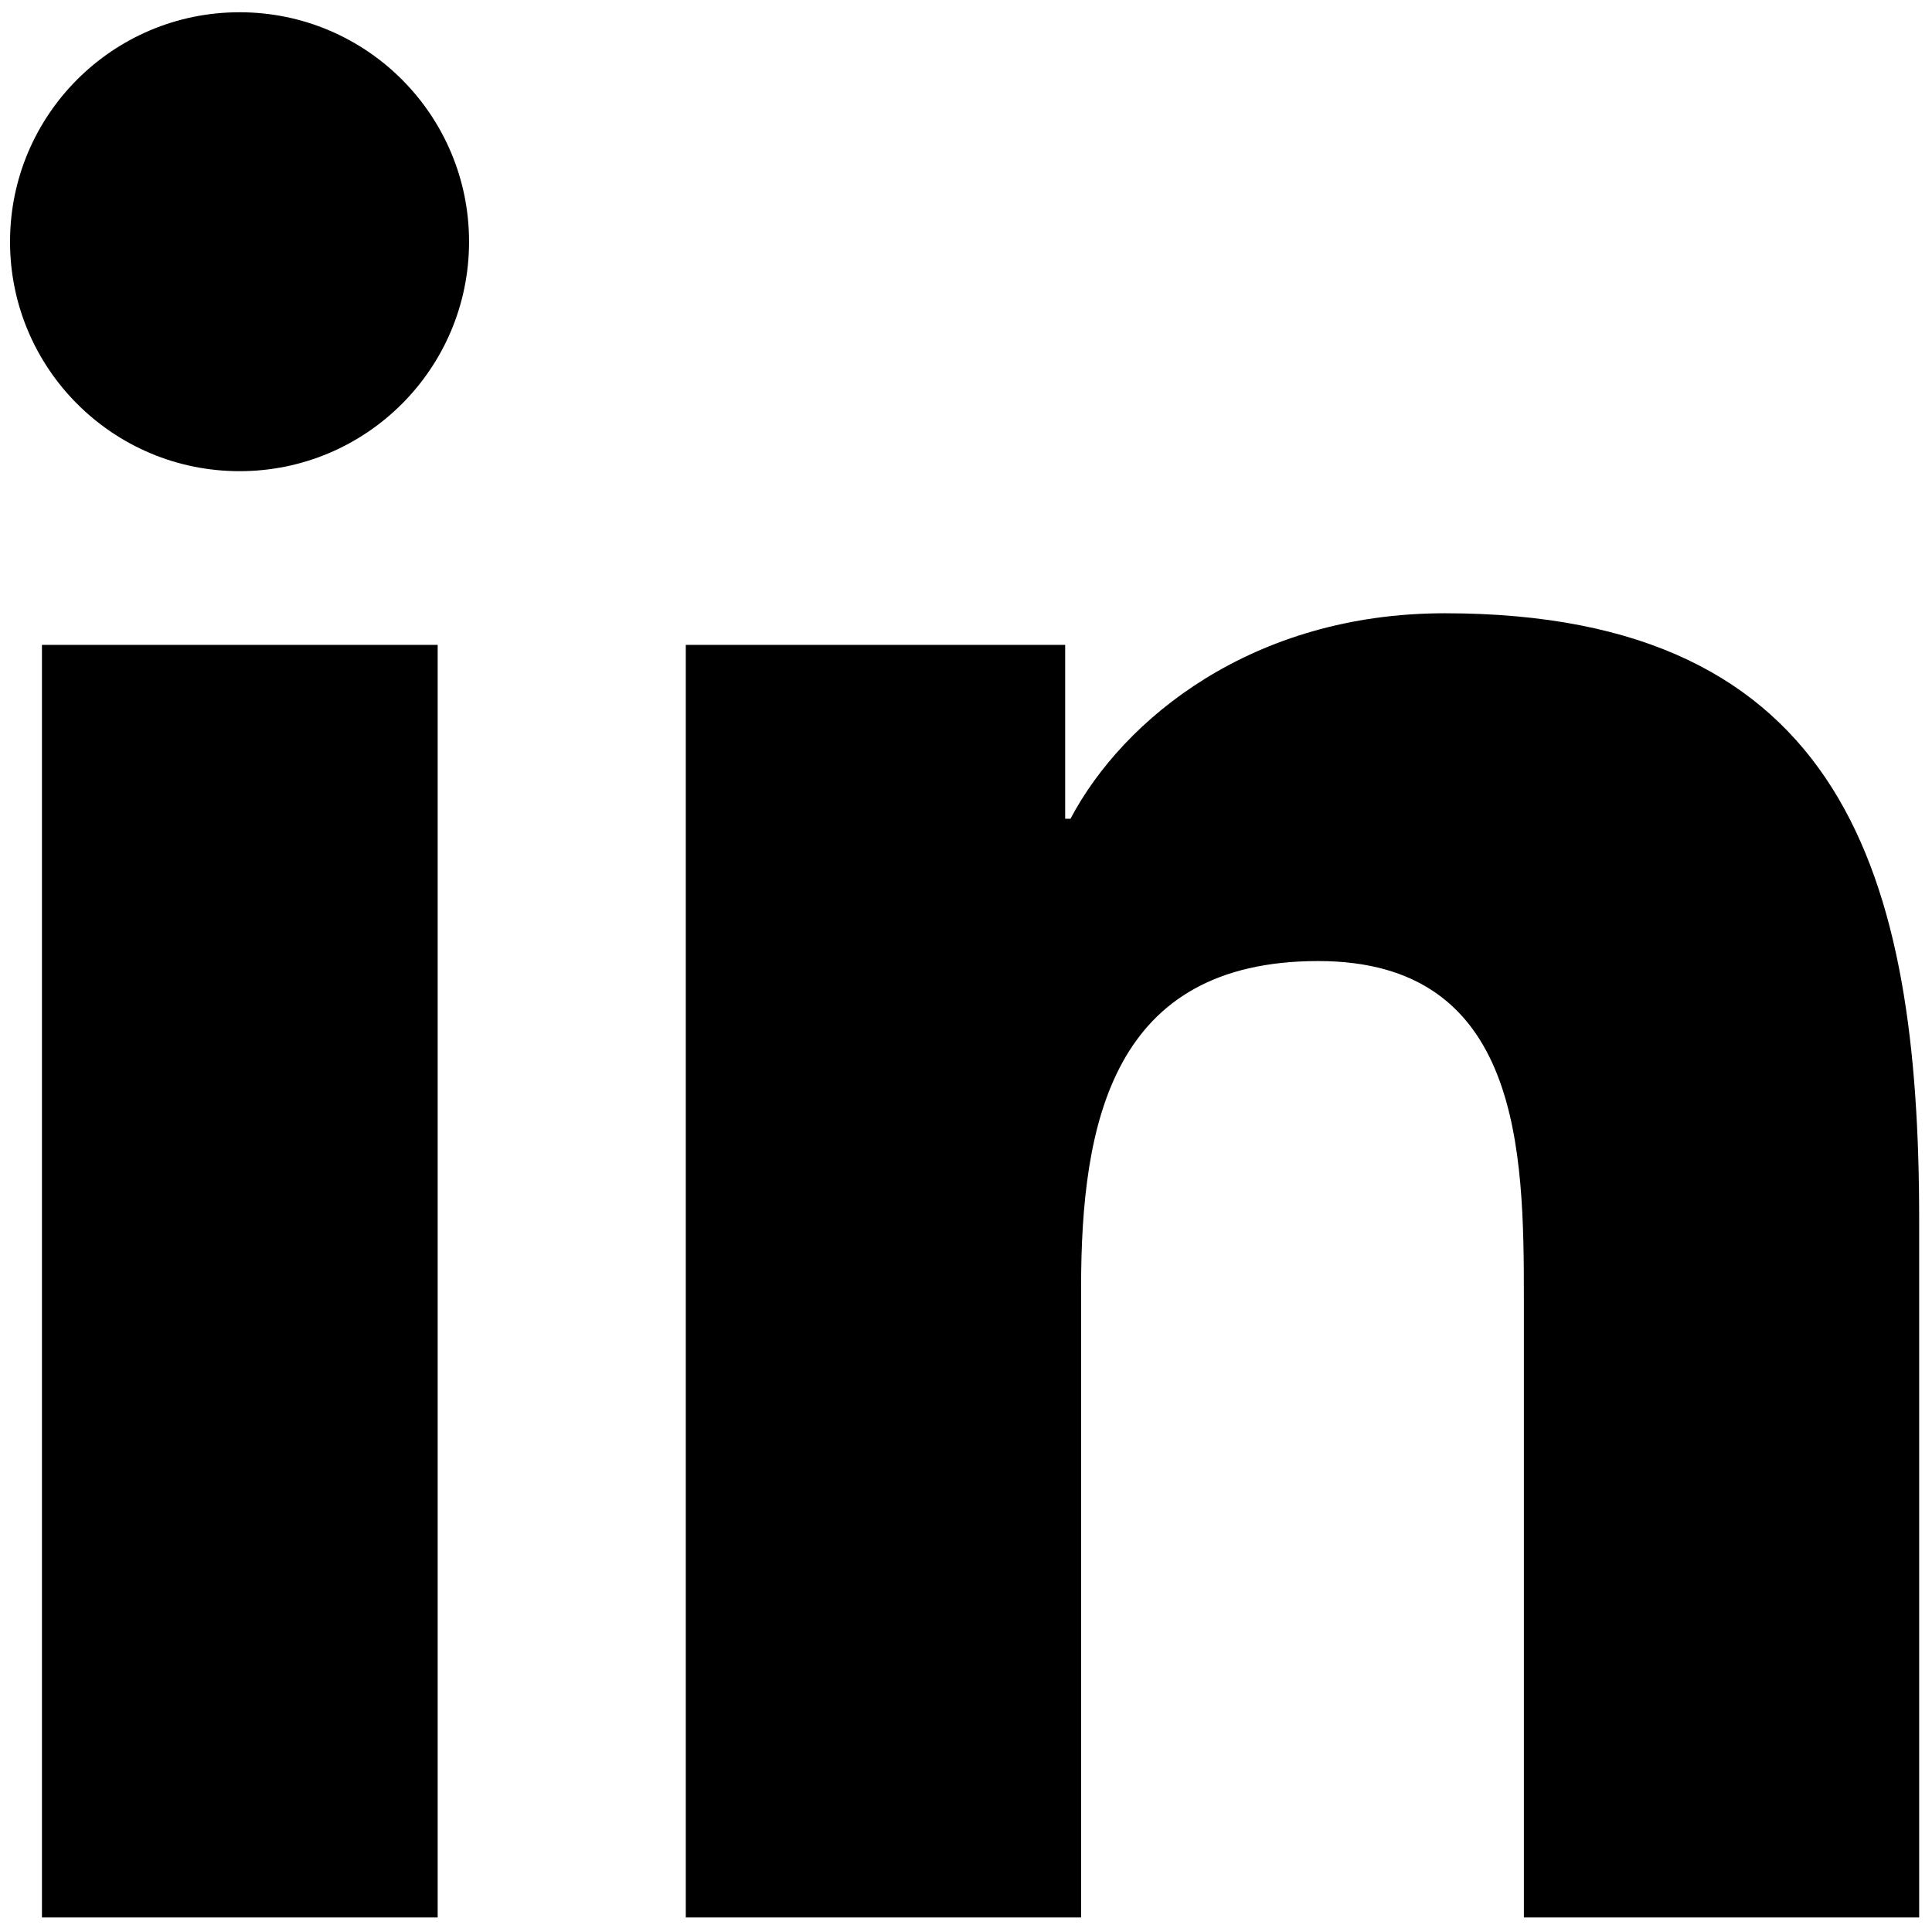
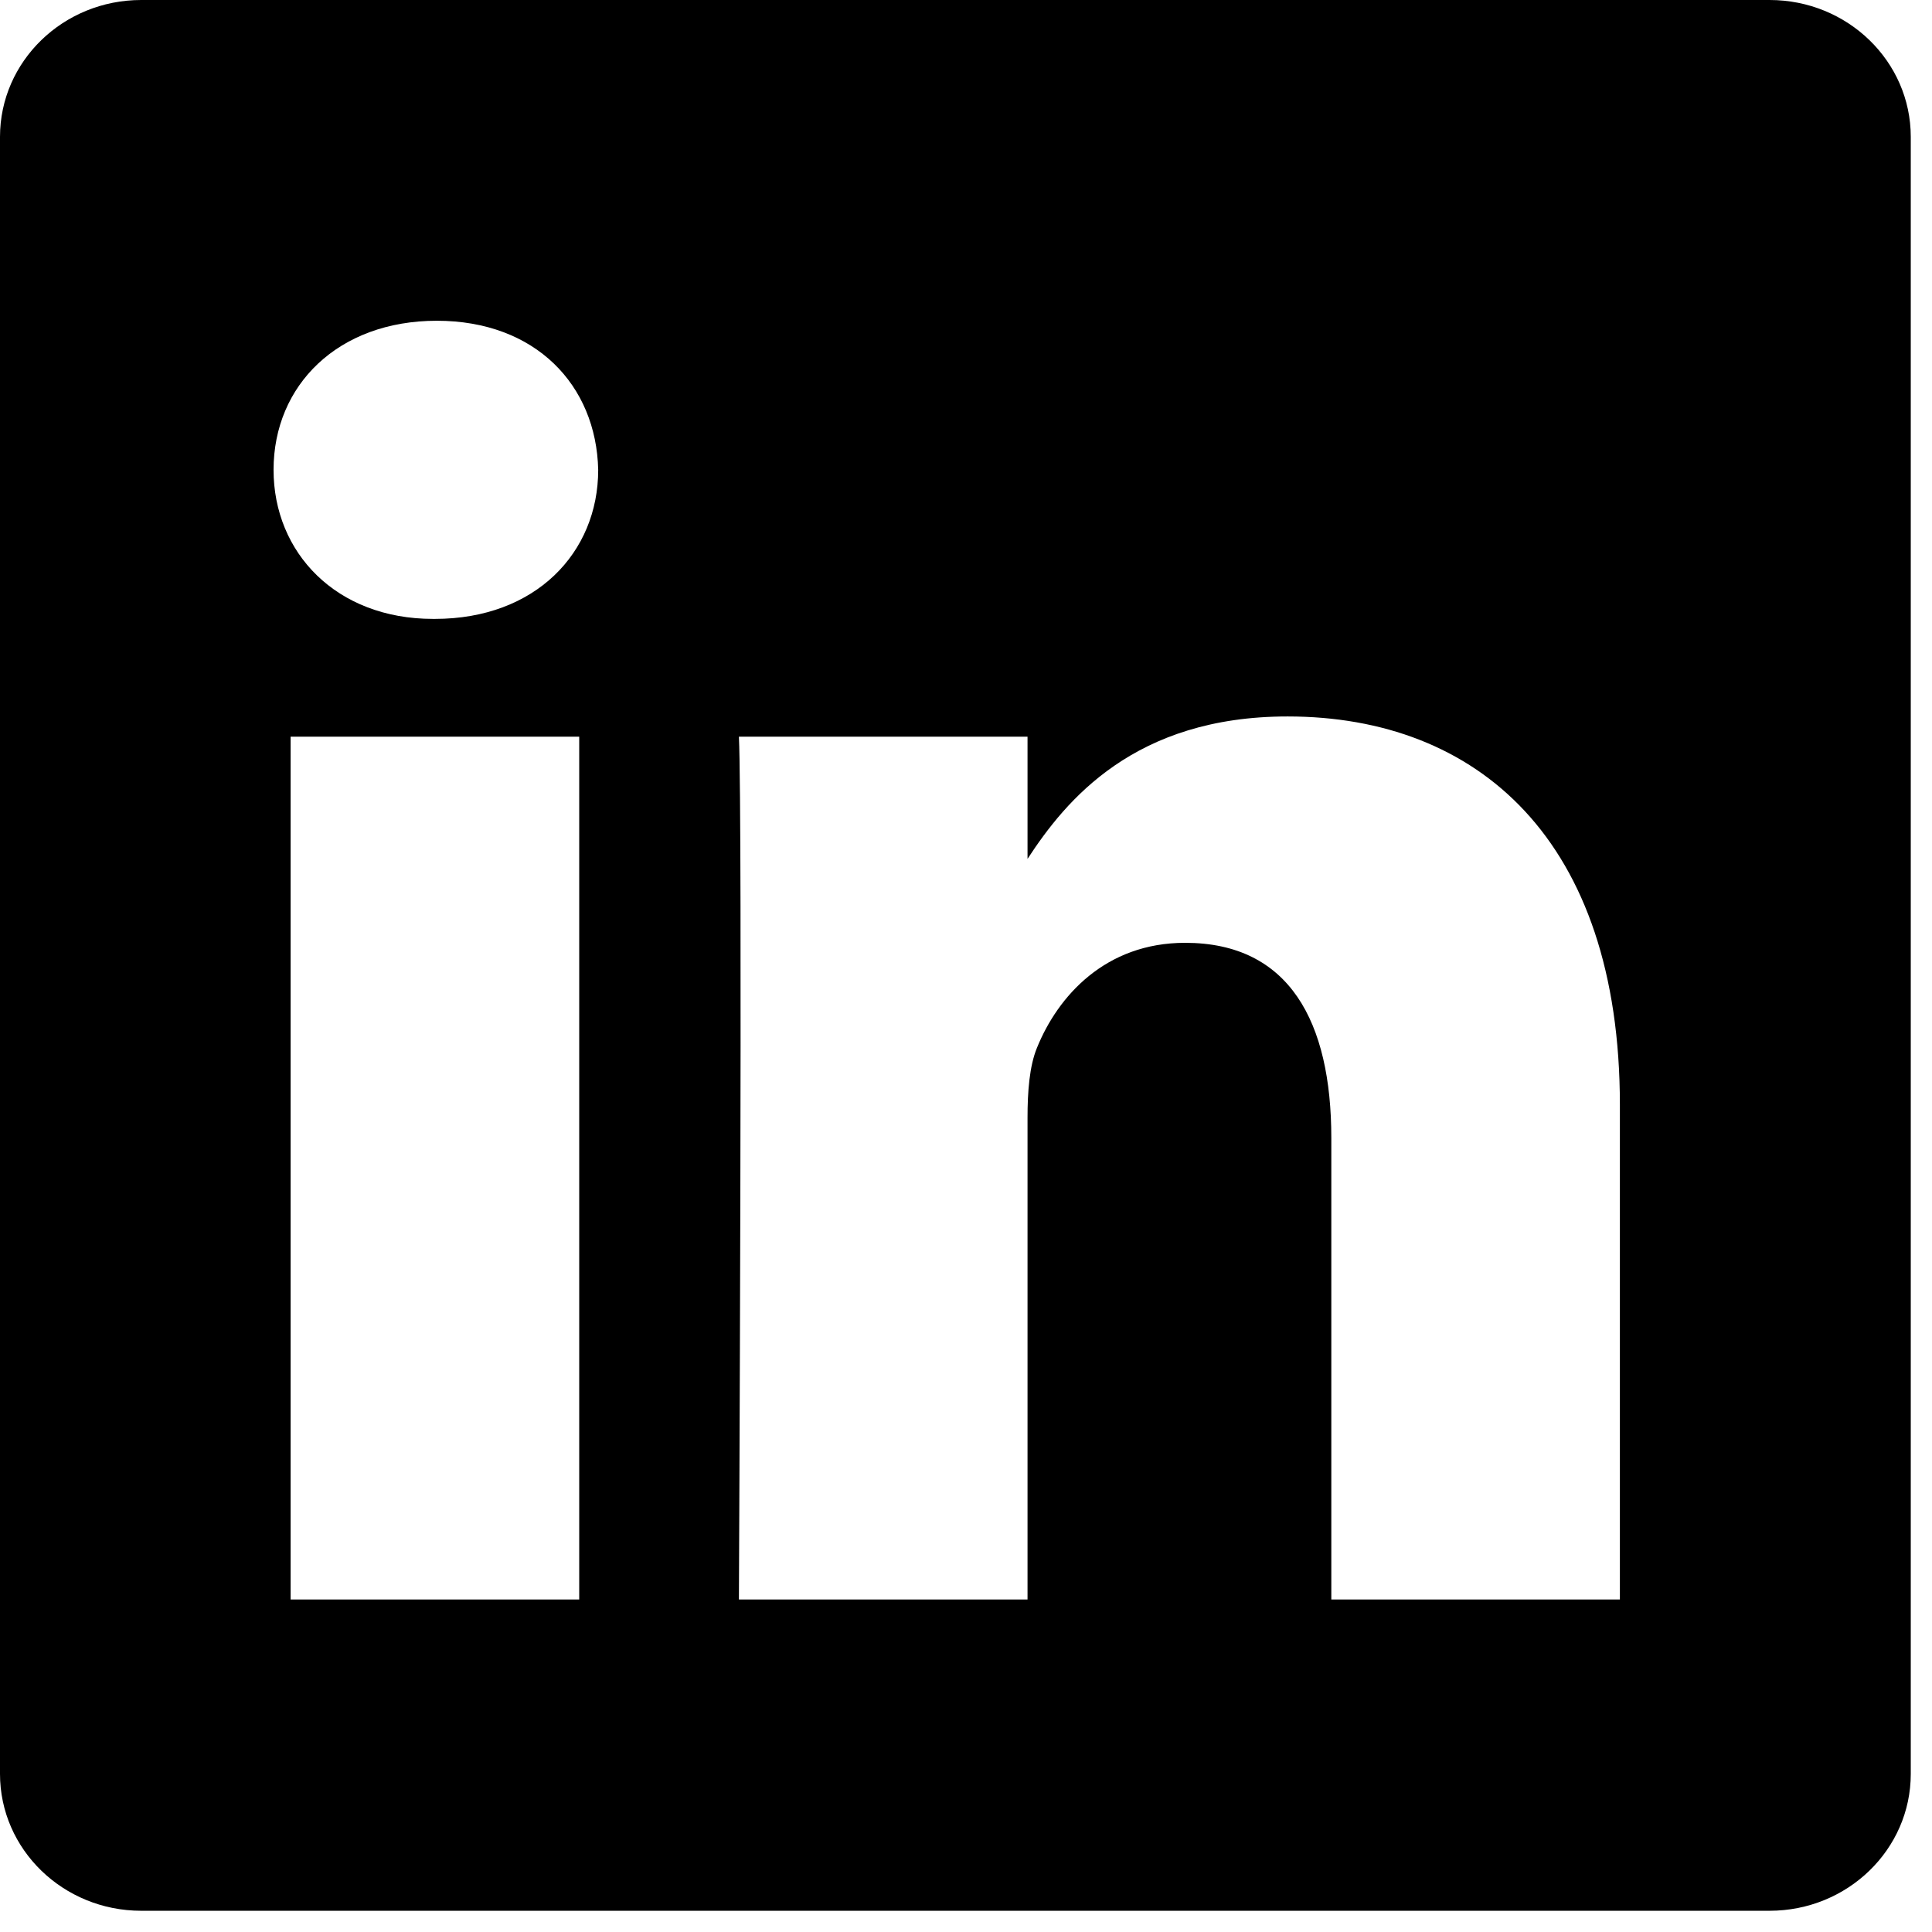
- <svg xmlns="http://www.w3.org/2000/svg" xml:space="preserve" viewBox="0 0 256 256">
-   <g>
-     <path d="M1.48 29.91h18.66v60.01H1.48V29.91zM10.81.08a10.82 10.82 0 1 1-.02 21.64A10.82 10.82 0 0 1 10.8.08M31.84 29.91h17.89v8.2h.25c2.49-4.71 8.58-9.69 17.65-9.69C86.5 28.42 90 40.85 90 57.01v32.91H71.36V60.74c0-6.96-.12-15.92-9.7-15.92-9.7 0-11.18 7.6-11.18 15.42v29.68H31.84V29.91z" transform="matrix(2.81 0 0 2.81 1.4 1.4)" />
-   </g>
+ <svg xmlns="http://www.w3.org/2000/svg" viewBox="0 0 91 91" class="page_footer__contacts__item__icon___XkaB" aria-hidden="true" data-testid="linkedin profile">
+   <path d="M83.349 0H6.651C2.978 0 0 2.887 0 6.447v77.106C0 87.114 2.978 90 6.651 90h76.698C87.022 90 90 87.114 90 83.553V6.447C90 2.887 87.022 0 83.349 0zM27.282 75.339H13.688v-40.64h13.594v40.64zm-6.797-46.188h-.088c-4.562 0-7.512-3.121-7.512-7.021 0-3.988 3.04-7.022 7.69-7.022 4.651 0 7.513 3.034 7.601 7.022 0 3.9-2.951 7.021-7.691 7.021zm55.814 46.188H62.707V53.598c0-5.463-1.968-9.19-6.887-9.19-3.756 0-5.992 2.513-6.975 4.94-.359.868-.447 2.081-.447 3.296v22.695H34.804s.178-36.826 0-40.64h13.594v5.756c1.806-2.769 5.036-6.709 12.251-6.709 8.944 0 15.65 5.808 15.65 18.291v23.302z" />
</svg>
